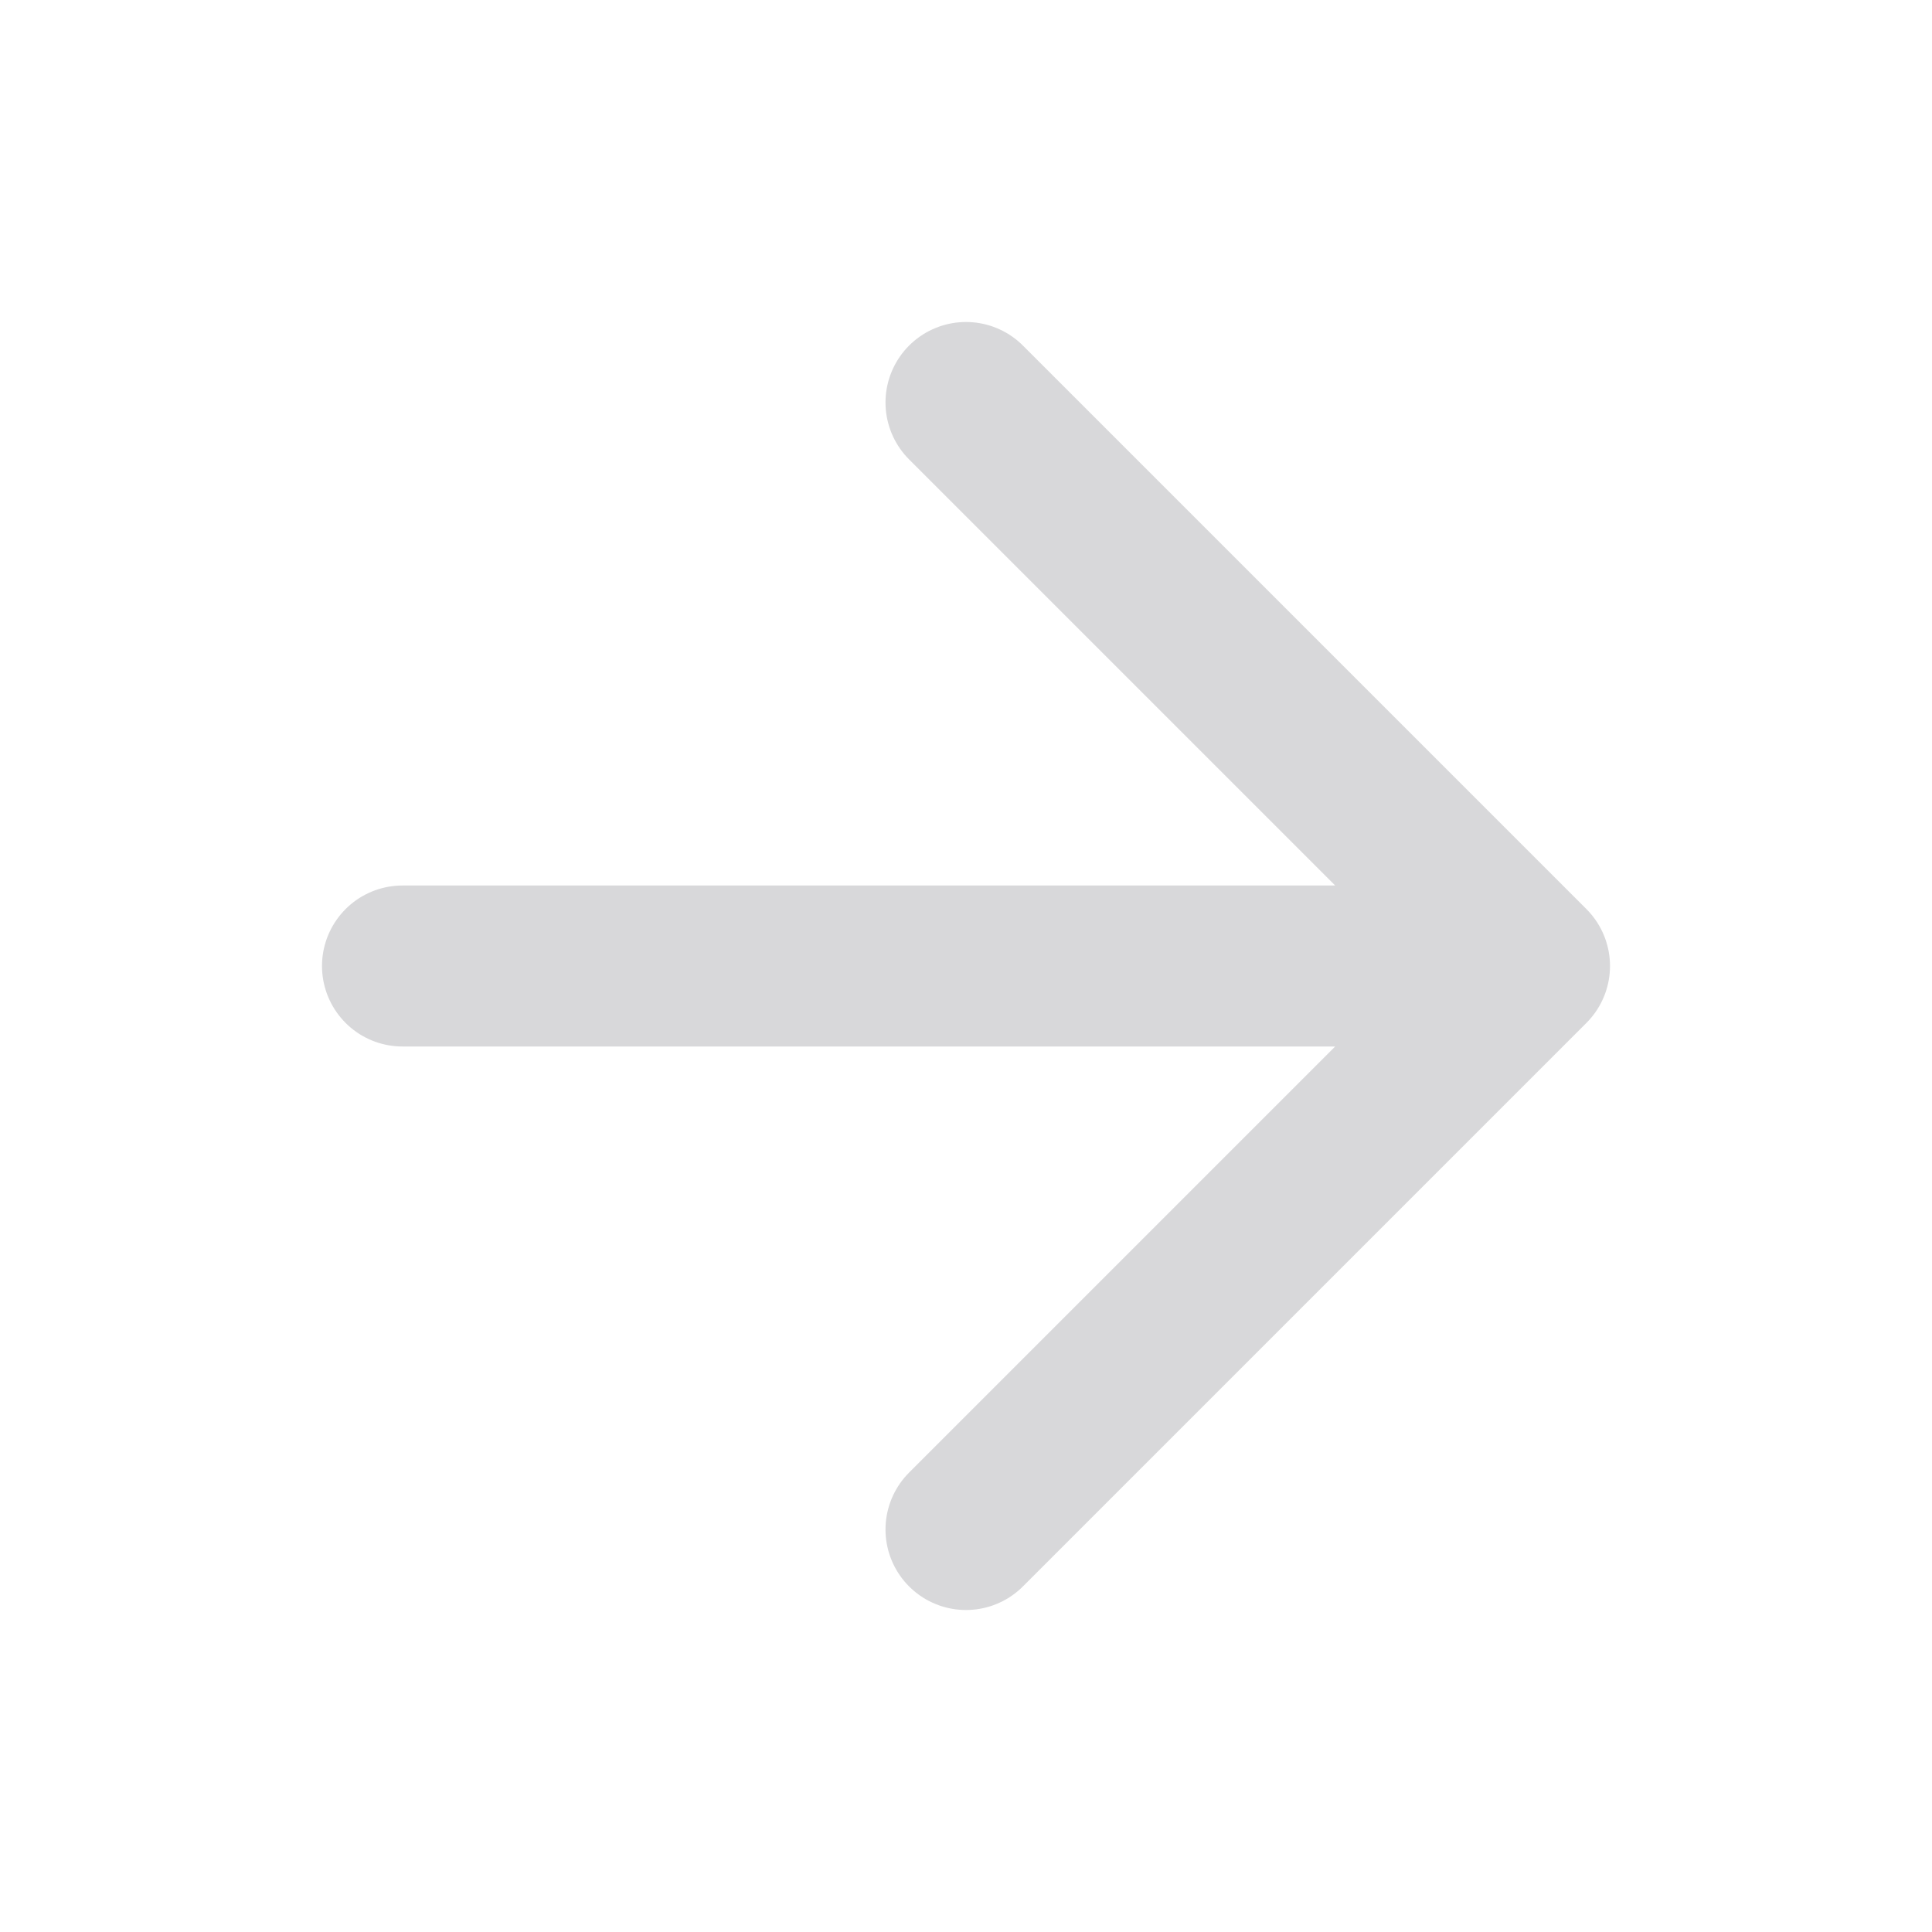
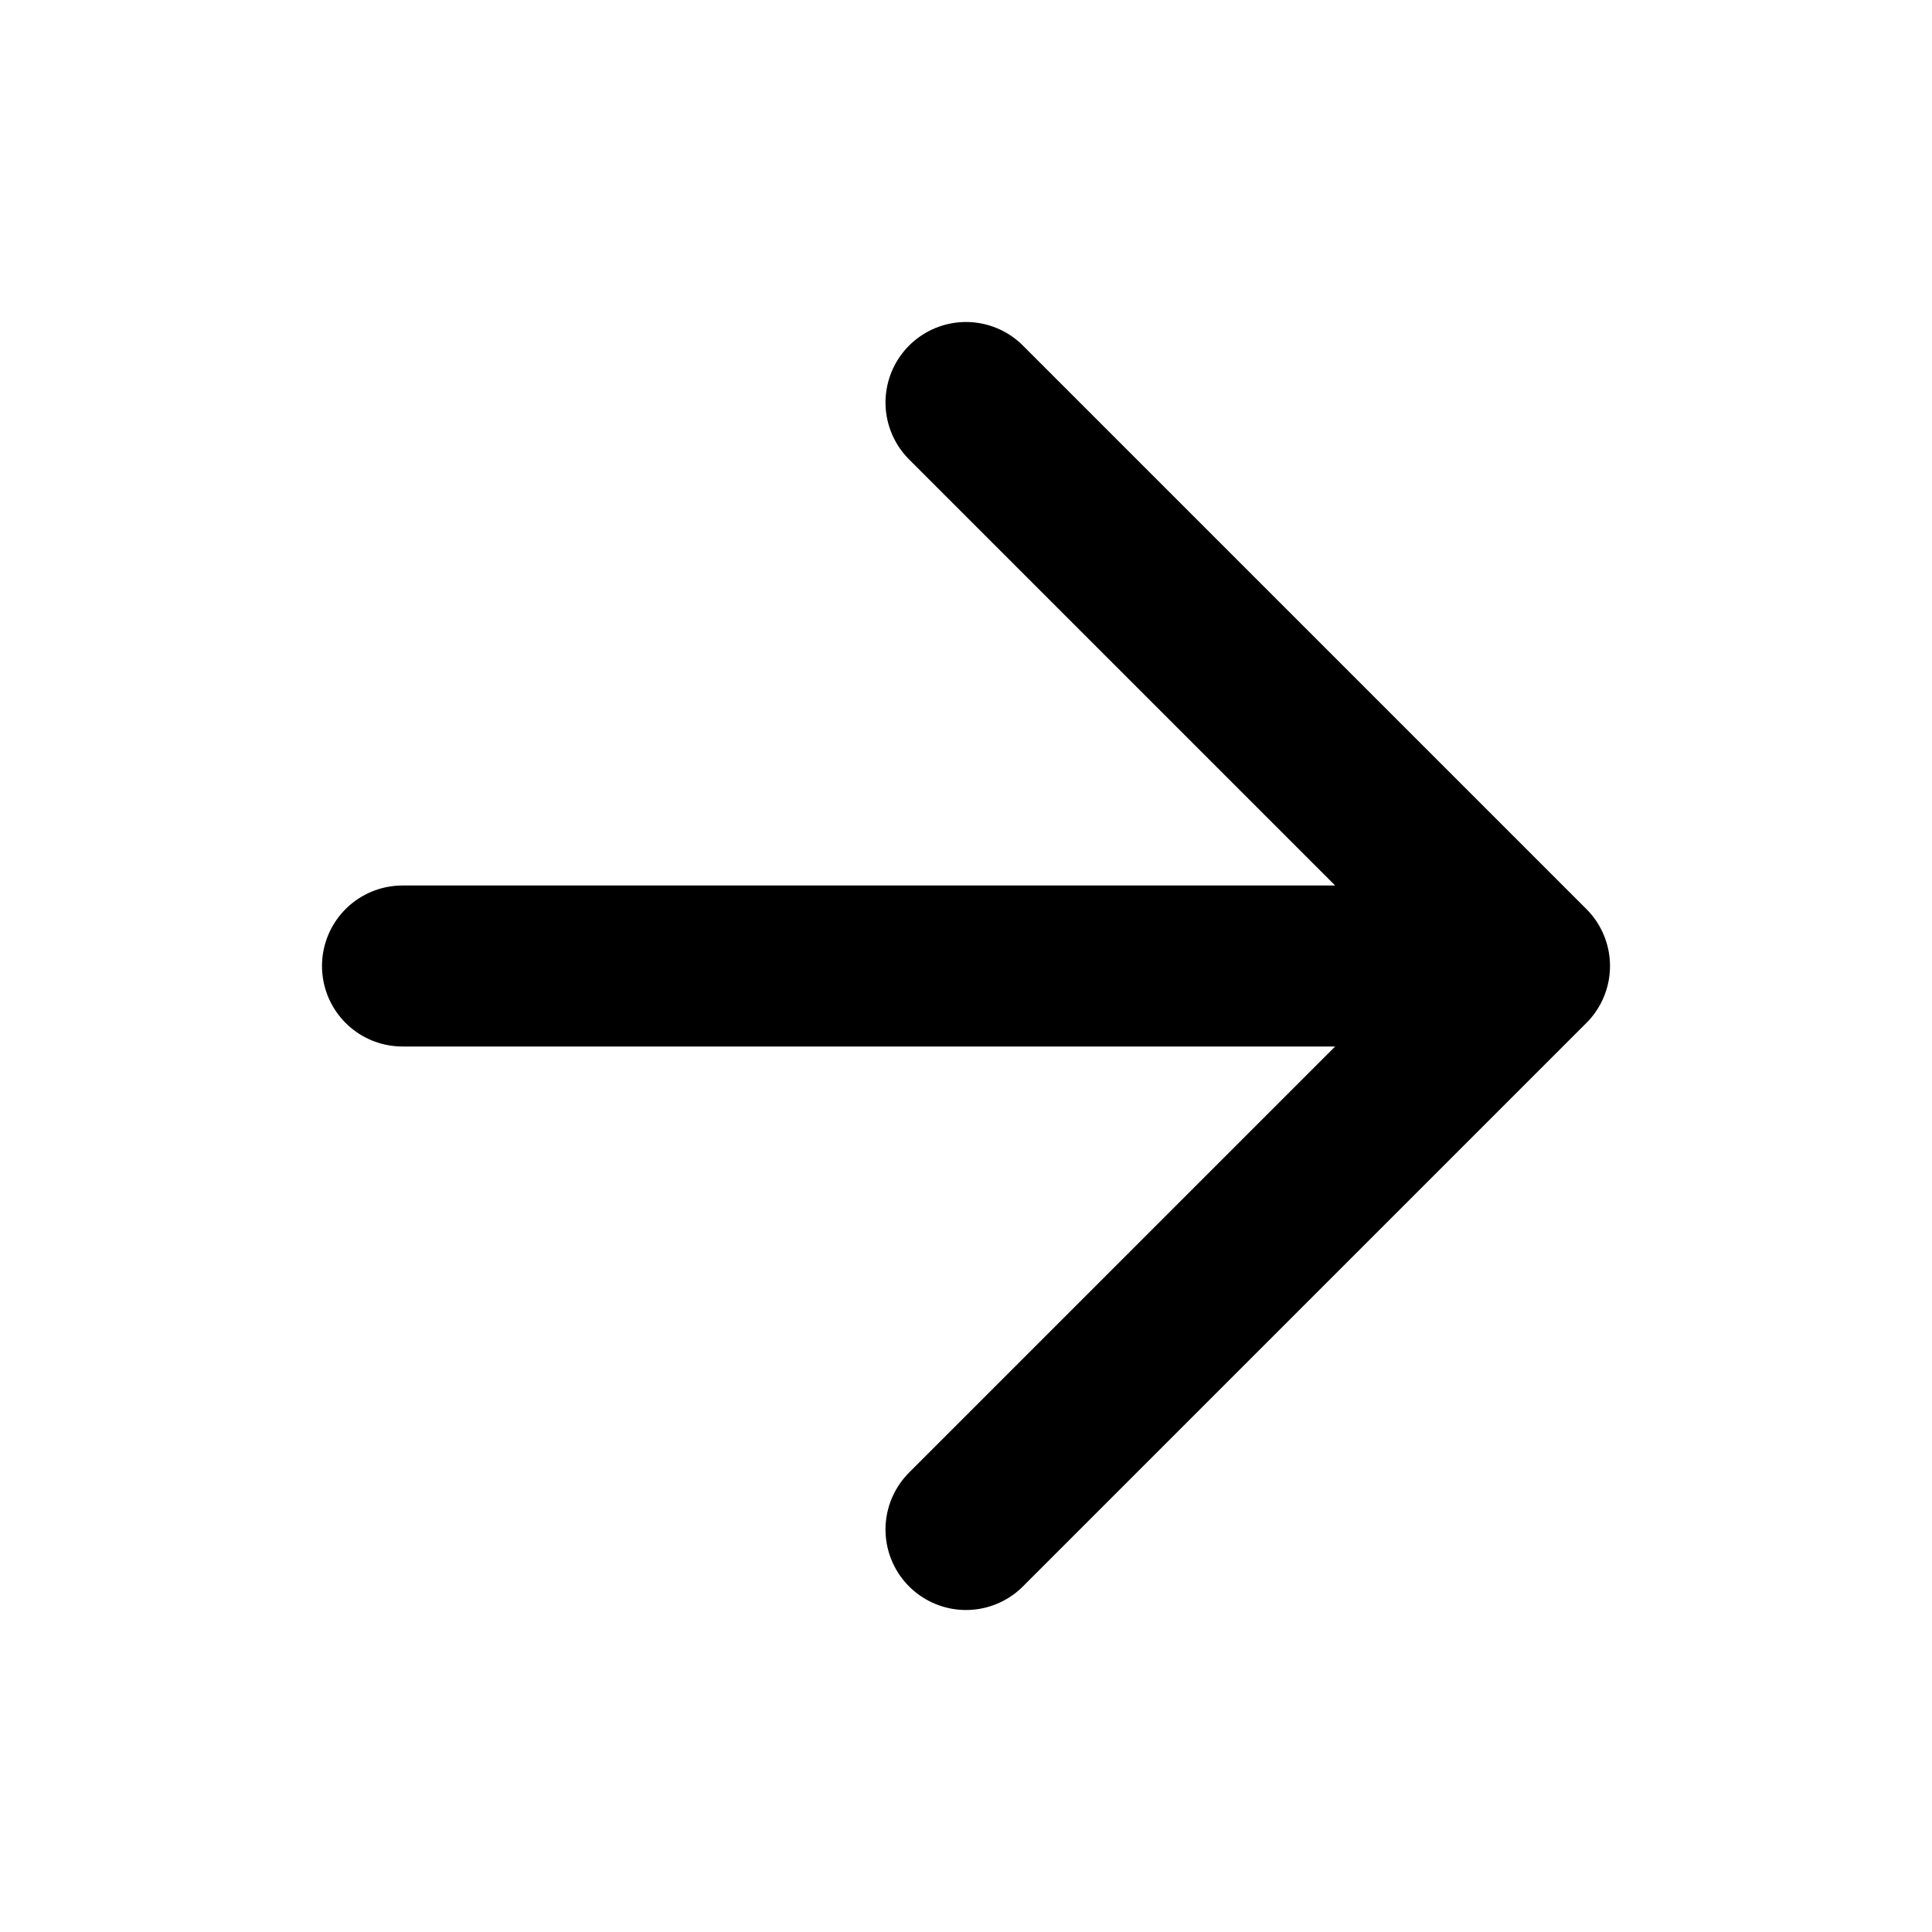
<svg xmlns="http://www.w3.org/2000/svg" width="24" height="24" viewBox="0 0 24 24" fill="none">
-   <path d="M5 12H19M19 12L12 5M19 12L12 19" stroke="#D8D8DA" stroke-width="2" stroke-linecap="round" stroke-linejoin="round" />
+   <path d="M5 12H19M19 12L12 5M19 12L12 19" stroke="#000000" stroke-width="2" stroke-linecap="round" stroke-linejoin="round" />
</svg>
